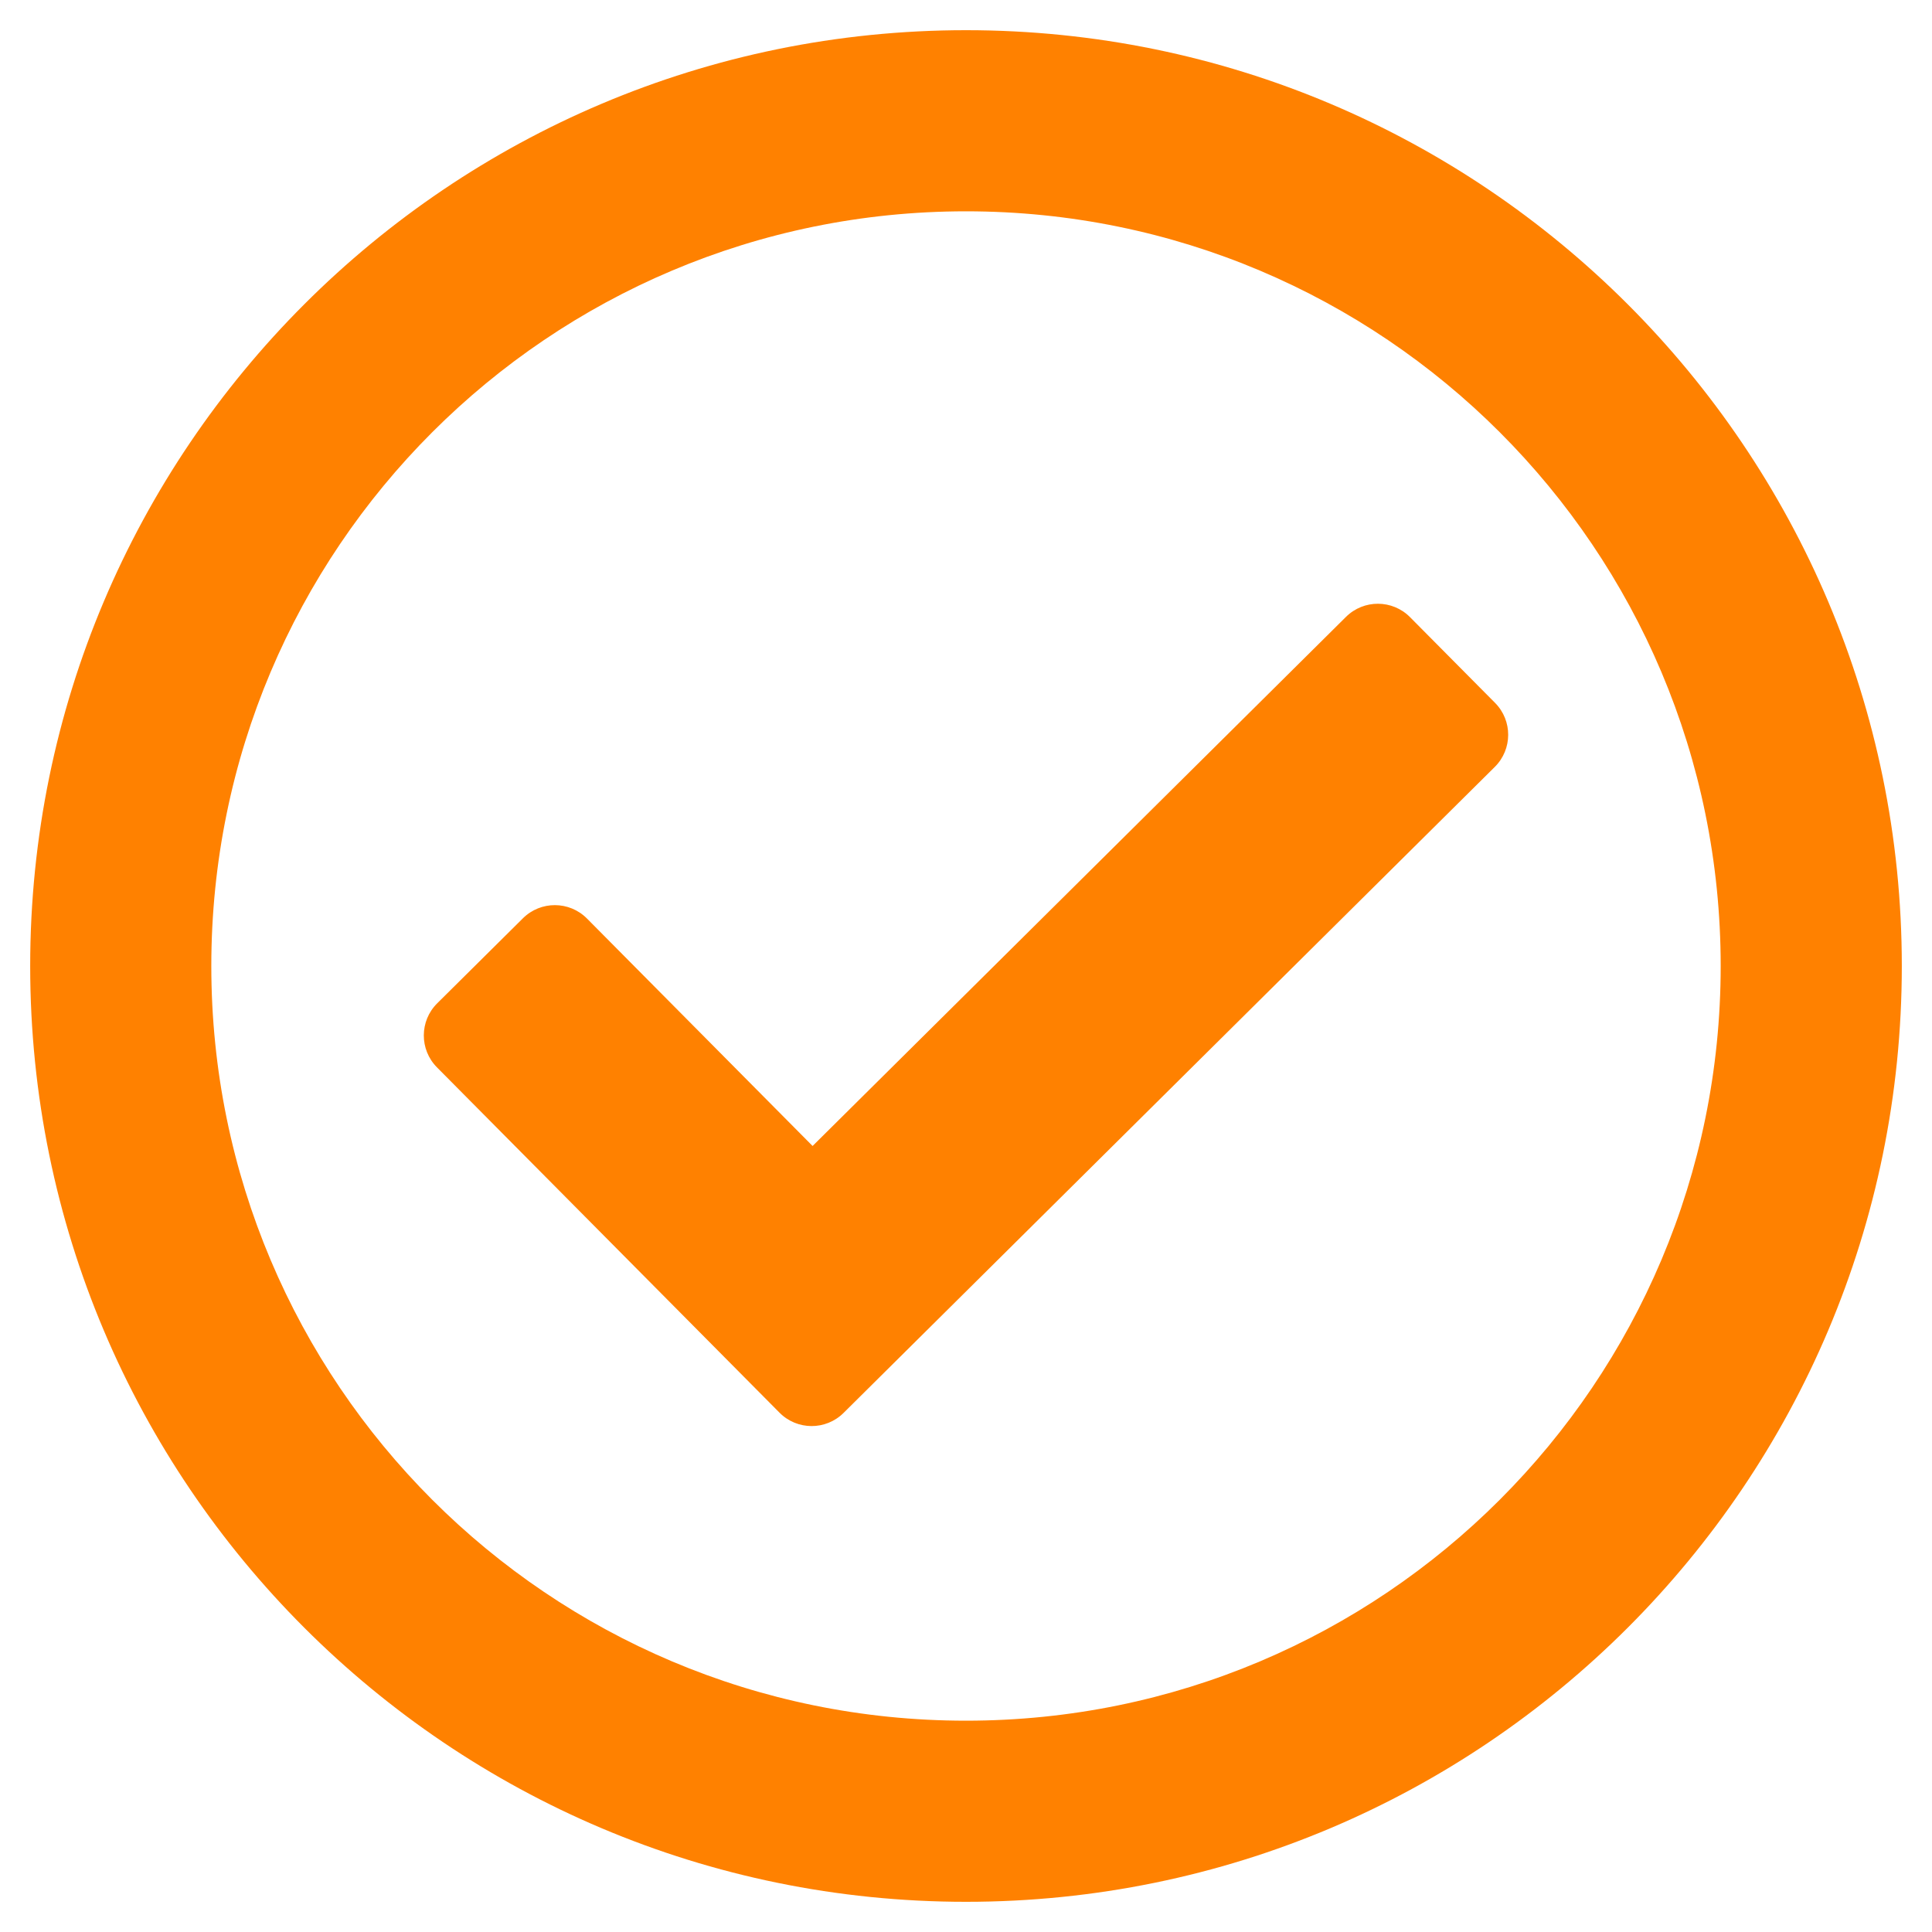
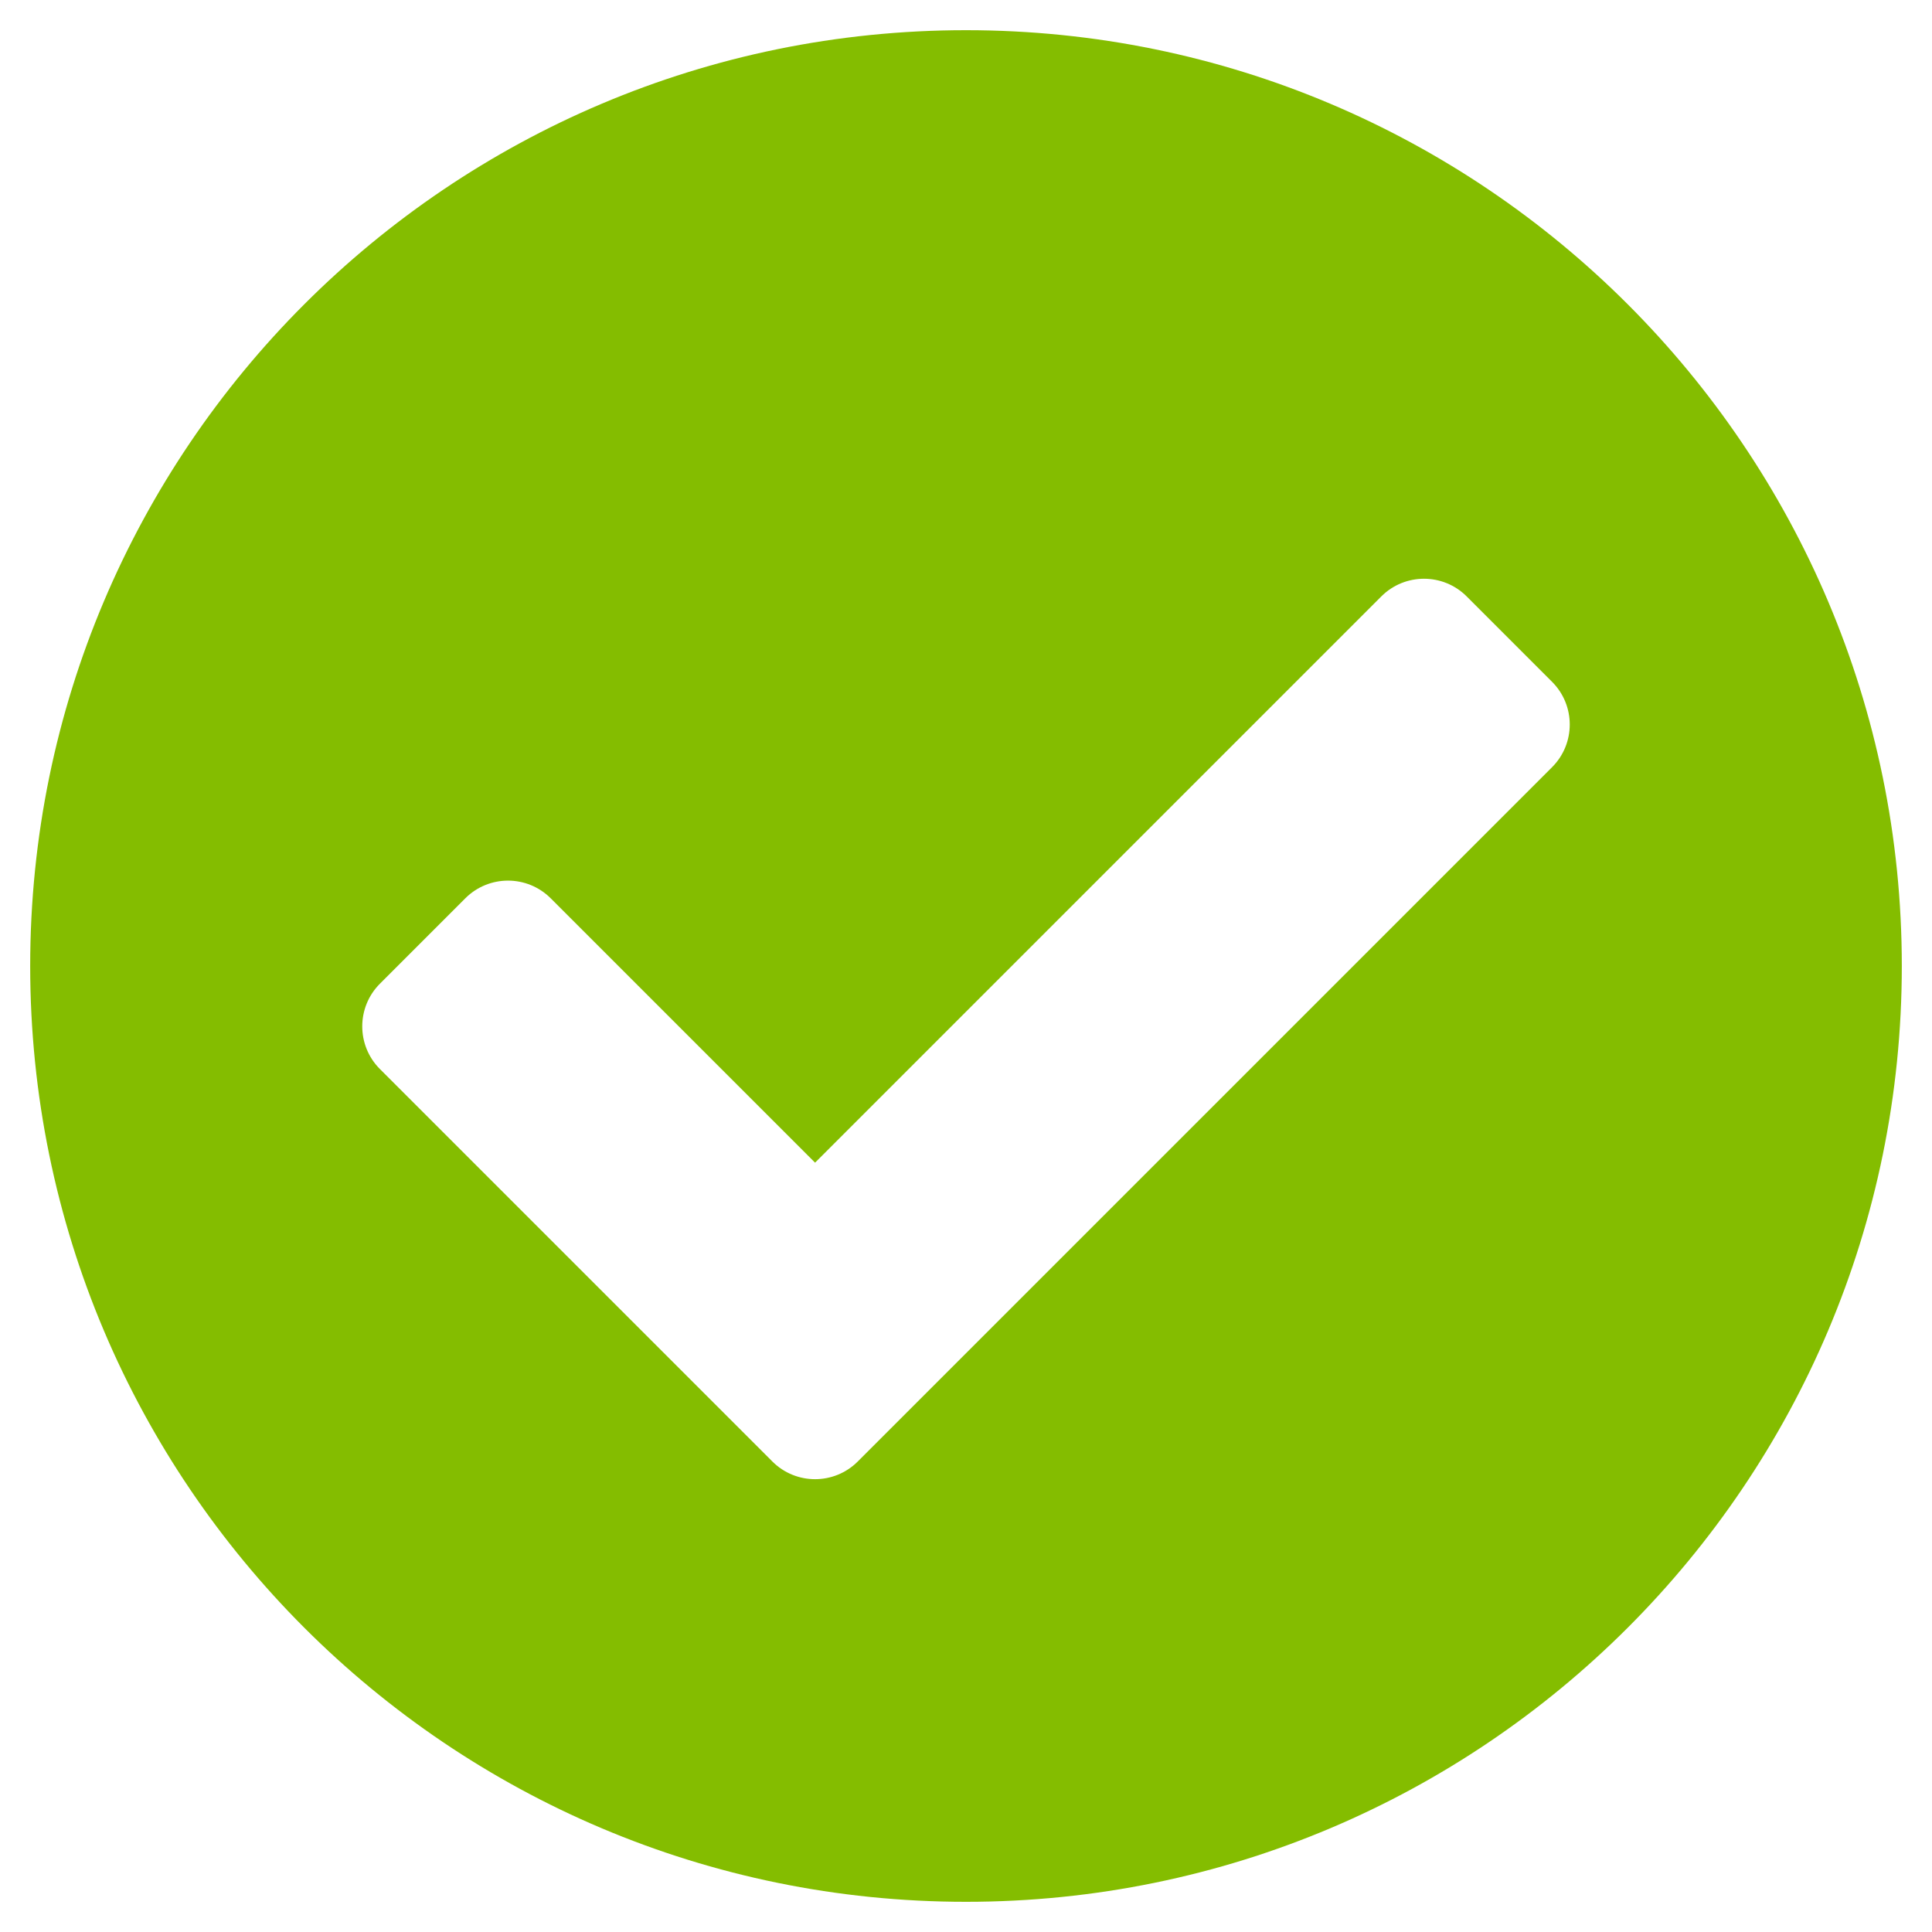
- <svg xmlns="http://www.w3.org/2000/svg" aria-hidden="true" focusable="false" data-prefix="far" data-icon="check-circle" role="img" viewBox="0 0 512 512" class="svg-unread-posts" x="0px" y="0px" width="30px" height="30px" style="color: #ff8100;">
-   <path fill="currentColor" d="M256 8C119.033 8 8 119.033 8 256s111.033 248 248 248 248-111.033 248-248S392.967 8 256 8zm0 48c110.532 0 200 89.451 200 200 0 110.532-89.451 200-200 200-110.532 0-200-89.451-200-200 0-110.532 89.451-200 200-200m140.204 130.267l-22.536-22.718c-4.667-4.705-12.265-4.736-16.97-.068L215.346 303.697l-59.792-60.277c-4.667-4.705-12.265-4.736-16.97-.069l-22.719 22.536c-4.705 4.667-4.736 12.265-.068 16.971l90.781 91.516c4.667 4.705 12.265 4.736 16.97.068l172.589-171.204c4.704-4.668 4.734-12.266.067-16.971z" class="" />
+ <svg xmlns="http://www.w3.org/2000/svg" aria-hidden="true" focusable="false" data-prefix="fas" data-icon="check-circle" role="img" viewBox="0 0 512 512" class="svg-unread-posts" x="0px" y="0px" width="30px" height="30px" style="color: #84BD00;">
+   <path fill="currentColor" d="M504 256c0 136.967-111.033 248-248 248S8 392.967 8 256 119.033 8 256 8s248 111.033 248 248zM227.314 387.314l184-184c6.248-6.248 6.248-16.379 0-22.627l-22.627-22.627c-6.248-6.249-16.379-6.249-22.628 0L216 308.118l-70.059-70.059c-6.248-6.248-16.379-6.248-22.628 0l-22.627 22.627c-6.248 6.248-6.248 16.379 0 22.627l104 104c6.249 6.249 16.379 6.249 22.628.001z" class="" />
</svg>
